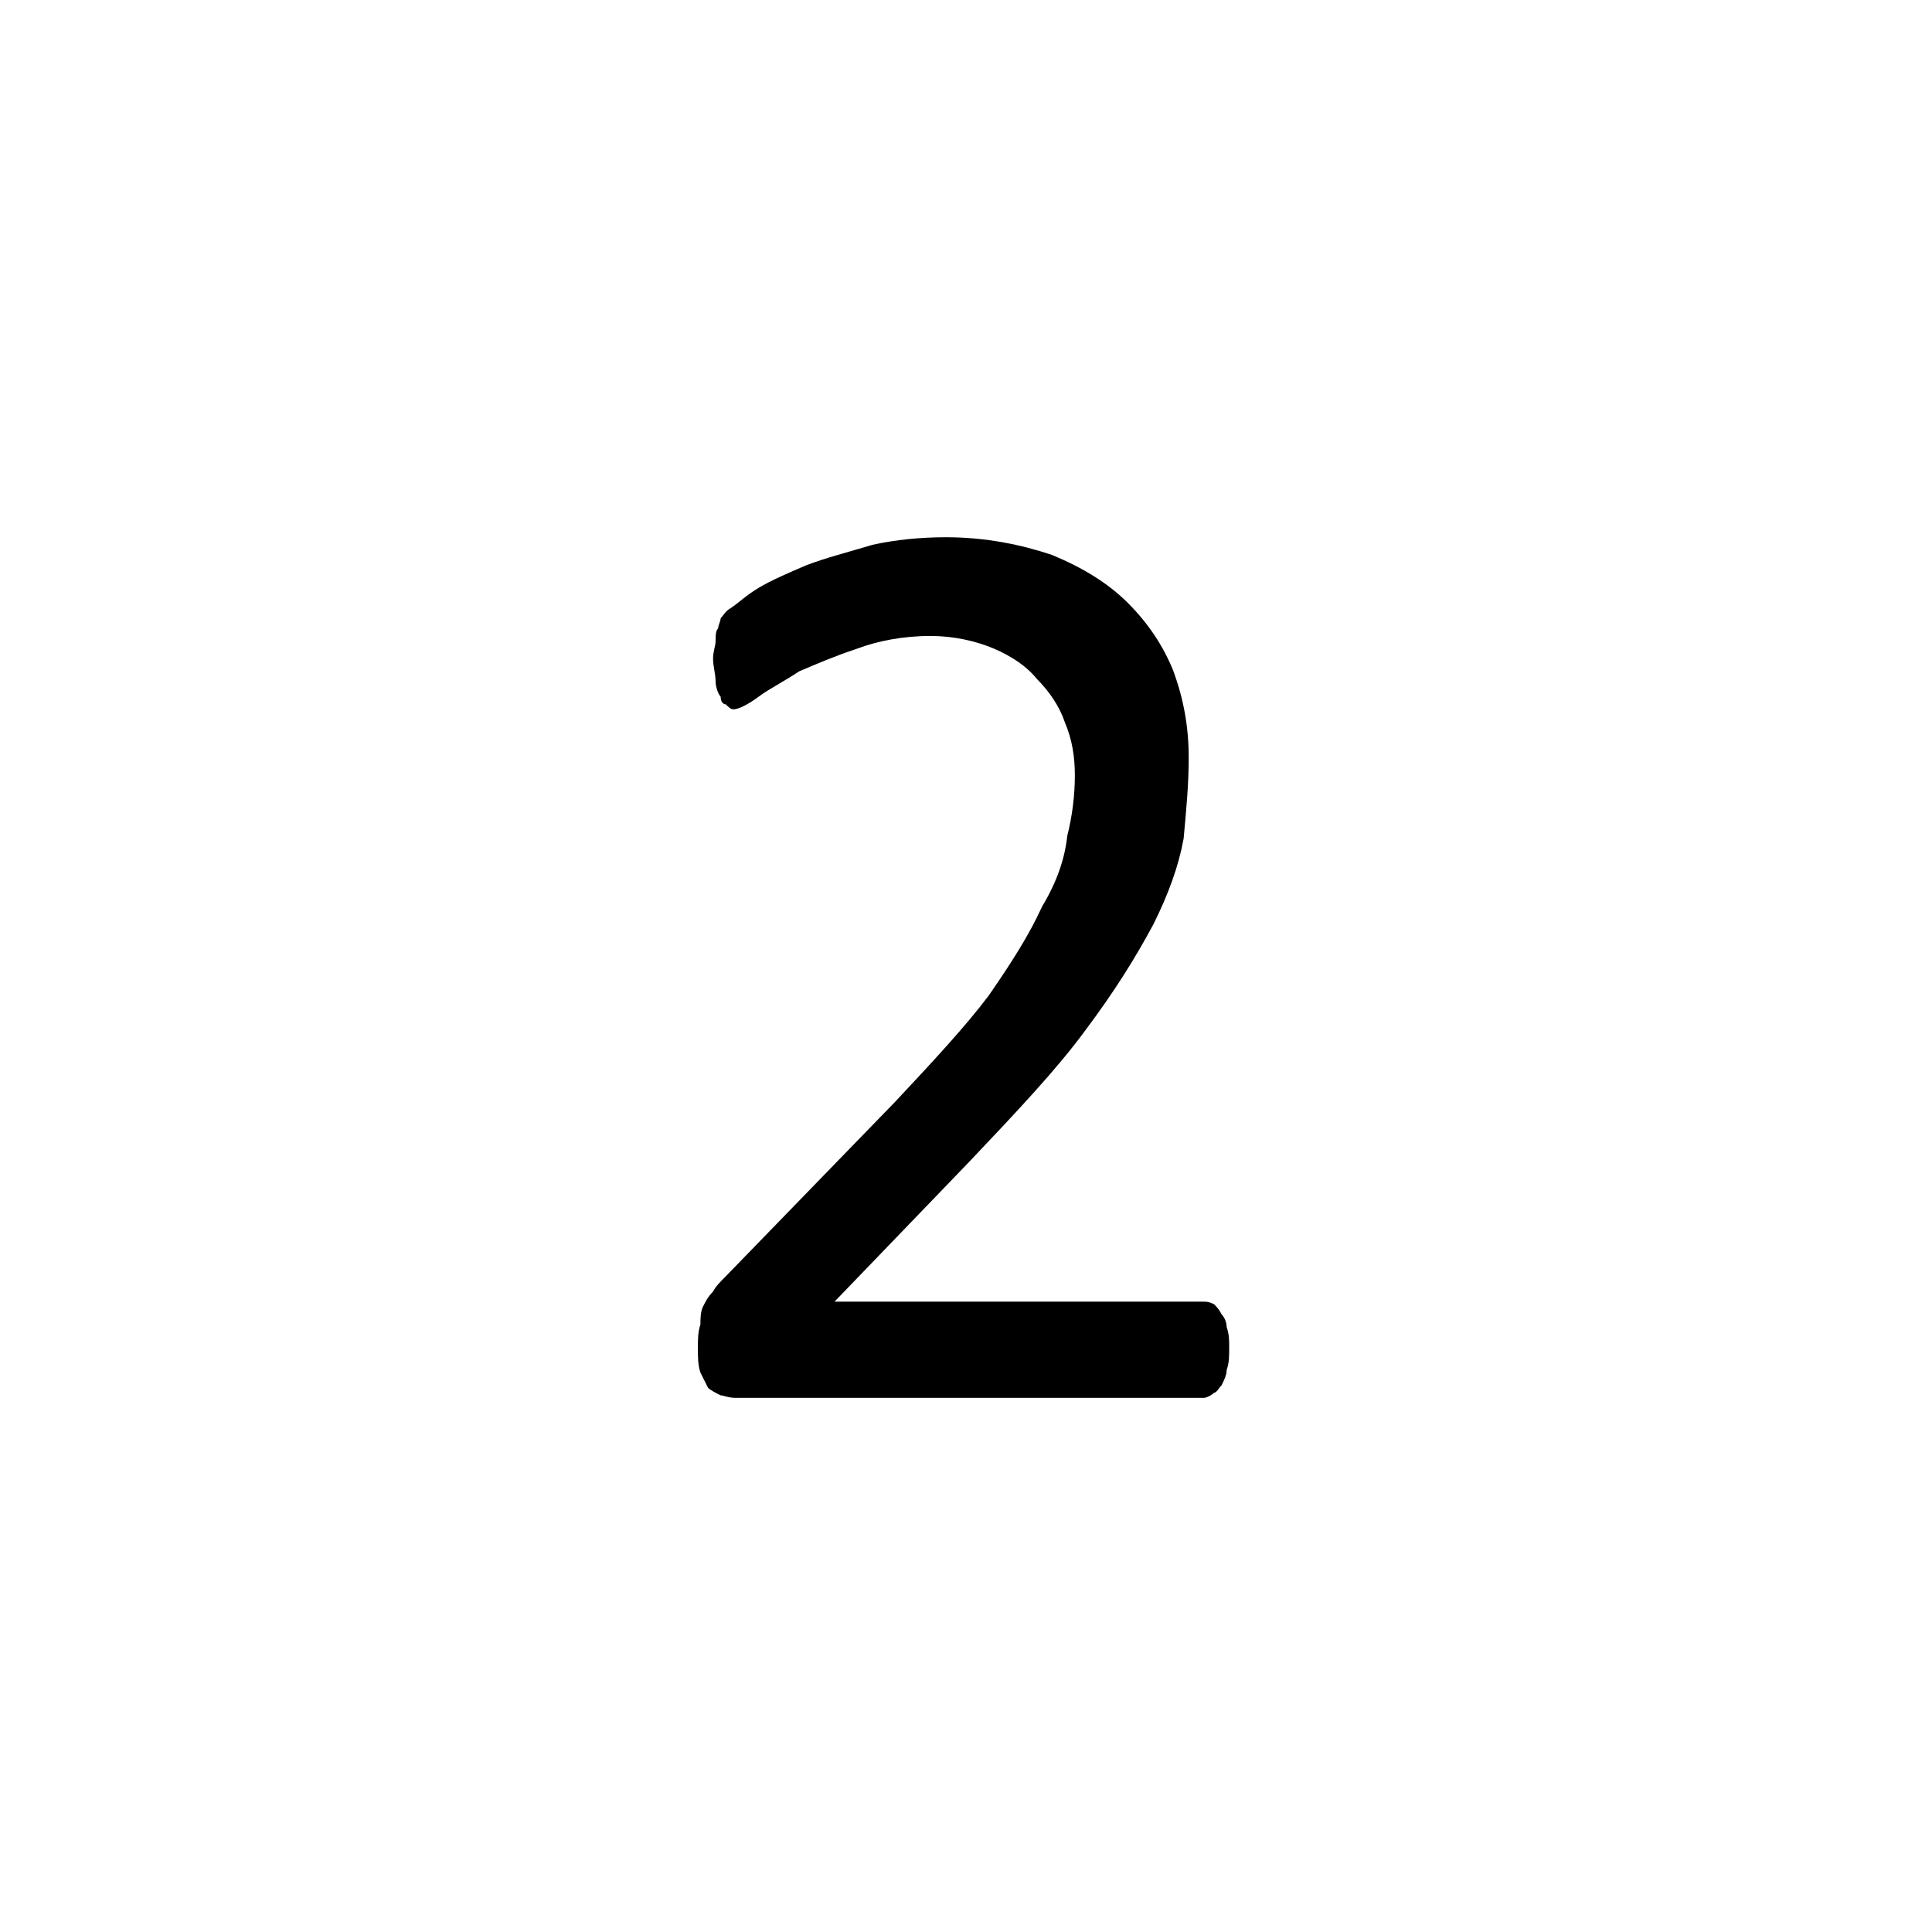
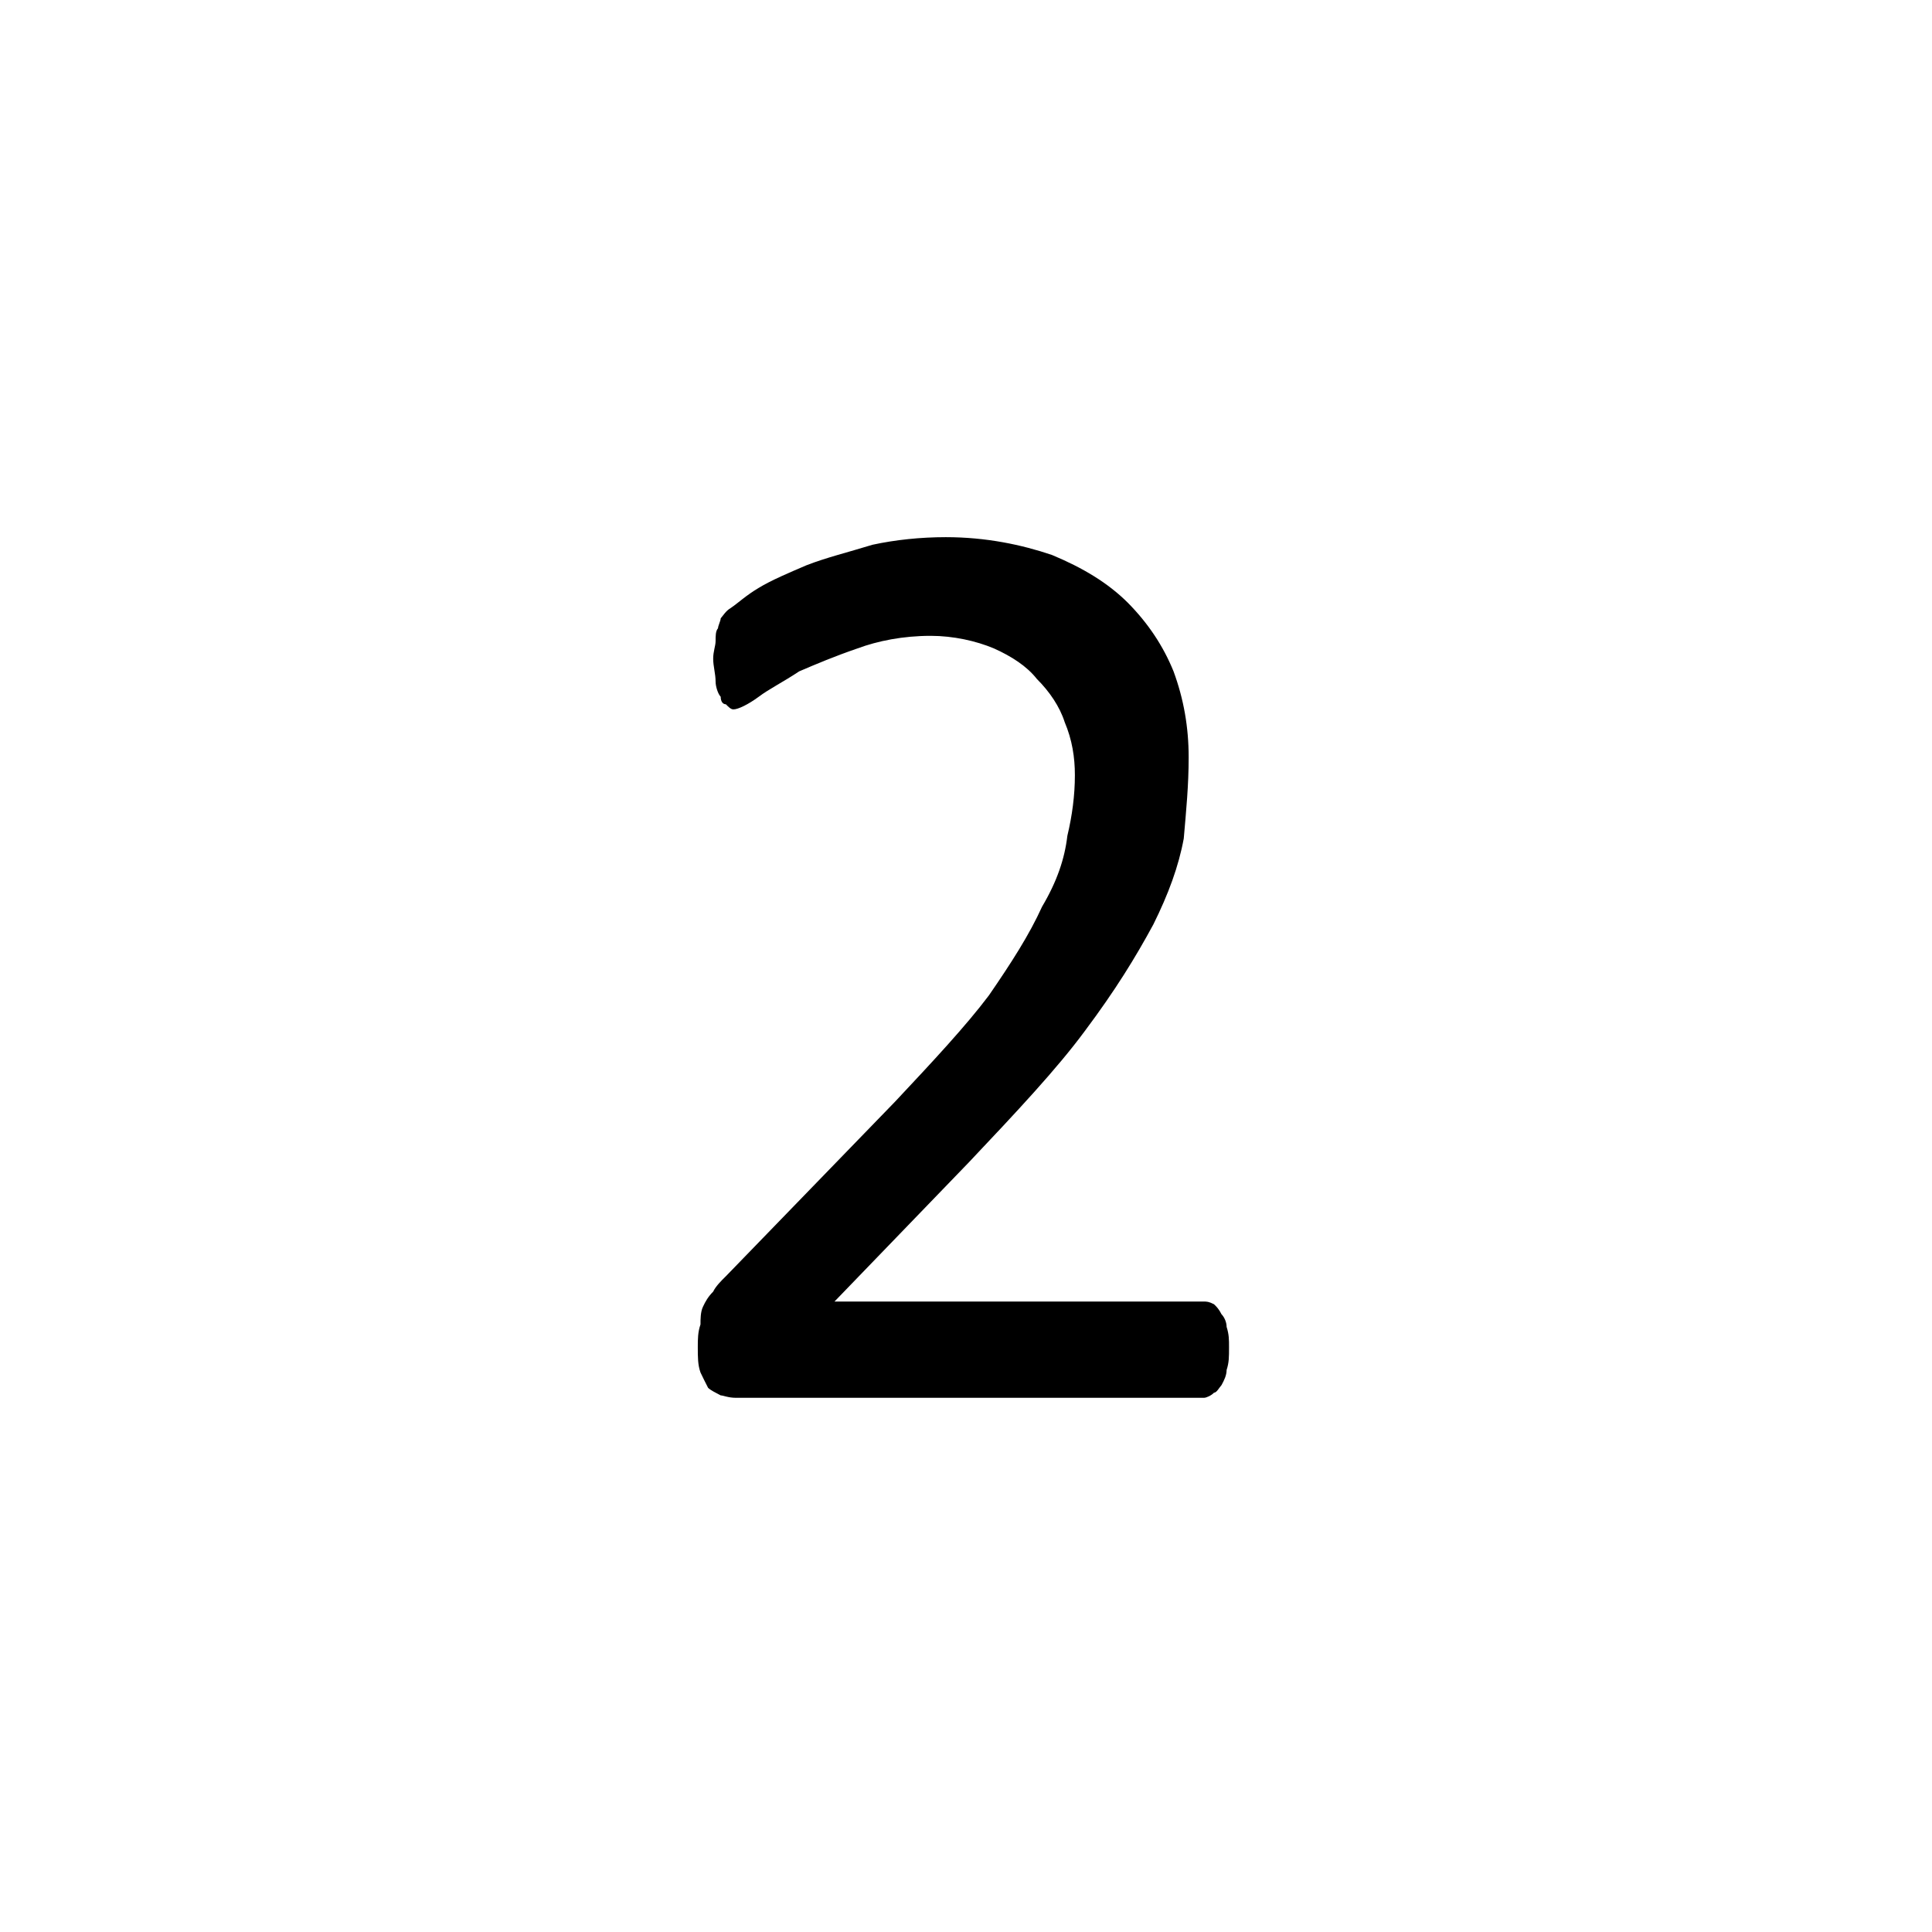
- <svg xmlns="http://www.w3.org/2000/svg" width="100%" height="100%" viewBox="0 0 28 28" version="1.1" xml:space="preserve" style="fill-rule:evenodd;clip-rule:evenodd;stroke-linejoin:round;stroke-miterlimit:2;">
-   <g transform="matrix(0.0366668,0,0,0.0366848,-1.32576,-1.27509)">
-     <g id="CorelEMF">
-       <path d="M522,567C522,571 522,573 521,576C521,578 520,580 519,582C518,583 517,585 516,585C515,586 513,587 512,587L327,587C324,587 322,586 321,586C319,585 317,584 316,583C315,581 314,579 313,577C312,574 312,571 312,567C312,564 312,561 313,558C313,556 313,553 314,551C315,549 316,547 318,545C319,543 321,541 323,539L390,470C405,454 418,440 427,428C436,415 443,404 448,393C454,383 457,374 458,365C460,357 461,349 461,341C461,334 460,327 457,320C455,314 451,308 446,303C442,298 436,294 429,291C422,288 413,286 404,286C393,286 383,288 375,291C366,294 359,297 352,300C346,304 340,307 336,310C332,313 328,315 326,315C325,315 324,314 323,313C322,313 321,312 321,310C320,309 319,306 319,304C319,301 318,298 318,295C318,292 319,290 319,288C319,286 319,284 320,283C320,282 321,280 321,279C322,278 323,276 325,275C328,273 331,270 336,267C341,264 348,261 355,258C363,255 371,253 381,250C390,248 400,247 410,247C426,247 440,250 452,254C464,259 474,265 482,273C490,281 496,290 500,300C504,311 506,322 506,334C506,345 505,355 504,366C502,377 498,388 492,400C485,413 477,426 465,442C454,457 438,474 419,494L366,549L512,549C513,549 514,549 516,550C517,551 518,552 519,554C520,555 521,557 521,559C522,562 522,564 522,567Z" style="fill-rule:nonzero;" />
-     </g>
+ <svg xmlns="http://www.w3.org/2000/svg" width="28pt" height="28pt" viewBox="0 0 28 28" version="1.1">
+   <g id="surface1">
+     <path style=" stroke:none;fill-rule:nonzero;fill:rgb(0%,0%,0%);fill-opacity:1;" d="M 17.812 19.523 C 17.812 19.672 17.812 19.746 17.777 19.855 C 17.777 19.93 17.742 20.004 17.703 20.074 C 17.668 20.113 17.633 20.184 17.594 20.184 C 17.559 20.223 17.484 20.258 17.449 20.258 L 10.664 20.258 C 10.555 20.258 10.48 20.223 10.445 20.223 C 10.371 20.184 10.297 20.148 10.262 20.113 C 10.223 20.039 10.188 19.965 10.152 19.891 C 10.113 19.781 10.113 19.672 10.113 19.523 C 10.113 19.414 10.113 19.305 10.152 19.195 C 10.152 19.121 10.152 19.012 10.188 18.938 C 10.223 18.863 10.262 18.793 10.336 18.719 C 10.371 18.645 10.445 18.57 10.52 18.496 L 12.973 15.965 C 13.523 15.379 14 14.867 14.332 14.426 C 14.66 13.949 14.918 13.547 15.102 13.141 C 15.32 12.773 15.43 12.445 15.469 12.113 C 15.539 11.82 15.578 11.527 15.578 11.234 C 15.578 10.977 15.539 10.723 15.43 10.465 C 15.359 10.242 15.211 10.023 15.027 9.84 C 14.883 9.656 14.66 9.512 14.406 9.398 C 14.148 9.289 13.816 9.215 13.488 9.215 C 13.086 9.215 12.719 9.289 12.426 9.398 C 12.094 9.512 11.836 9.621 11.582 9.73 C 11.359 9.879 11.141 9.988 10.996 10.098 C 10.848 10.207 10.699 10.281 10.629 10.281 C 10.59 10.281 10.555 10.242 10.52 10.207 C 10.48 10.207 10.445 10.172 10.445 10.098 C 10.406 10.059 10.371 9.949 10.371 9.879 C 10.371 9.766 10.336 9.656 10.336 9.547 C 10.336 9.438 10.371 9.363 10.371 9.289 C 10.371 9.215 10.371 9.145 10.406 9.105 C 10.406 9.07 10.445 8.996 10.445 8.961 C 10.48 8.922 10.52 8.852 10.59 8.812 C 10.699 8.738 10.812 8.629 10.996 8.52 C 11.176 8.41 11.434 8.301 11.691 8.191 C 11.984 8.078 12.277 8.008 12.645 7.895 C 12.973 7.824 13.34 7.785 13.707 7.785 C 14.293 7.785 14.809 7.895 15.246 8.043 C 15.688 8.227 16.055 8.445 16.348 8.738 C 16.641 9.035 16.859 9.363 17.008 9.73 C 17.156 10.133 17.227 10.539 17.227 10.977 C 17.227 11.383 17.191 11.746 17.156 12.152 C 17.082 12.555 16.934 12.957 16.715 13.398 C 16.457 13.875 16.164 14.352 15.723 14.941 C 15.32 15.488 14.734 16.113 14.039 16.848 L 12.094 18.863 L 17.449 18.863 C 17.484 18.863 17.52 18.863 17.594 18.902 C 17.633 18.938 17.668 18.977 17.703 19.047 C 17.742 19.086 17.777 19.16 17.777 19.23 C 17.812 19.34 17.812 19.414 17.812 19.523 Z M 17.812 19.523 " />
  </g>
</svg>
